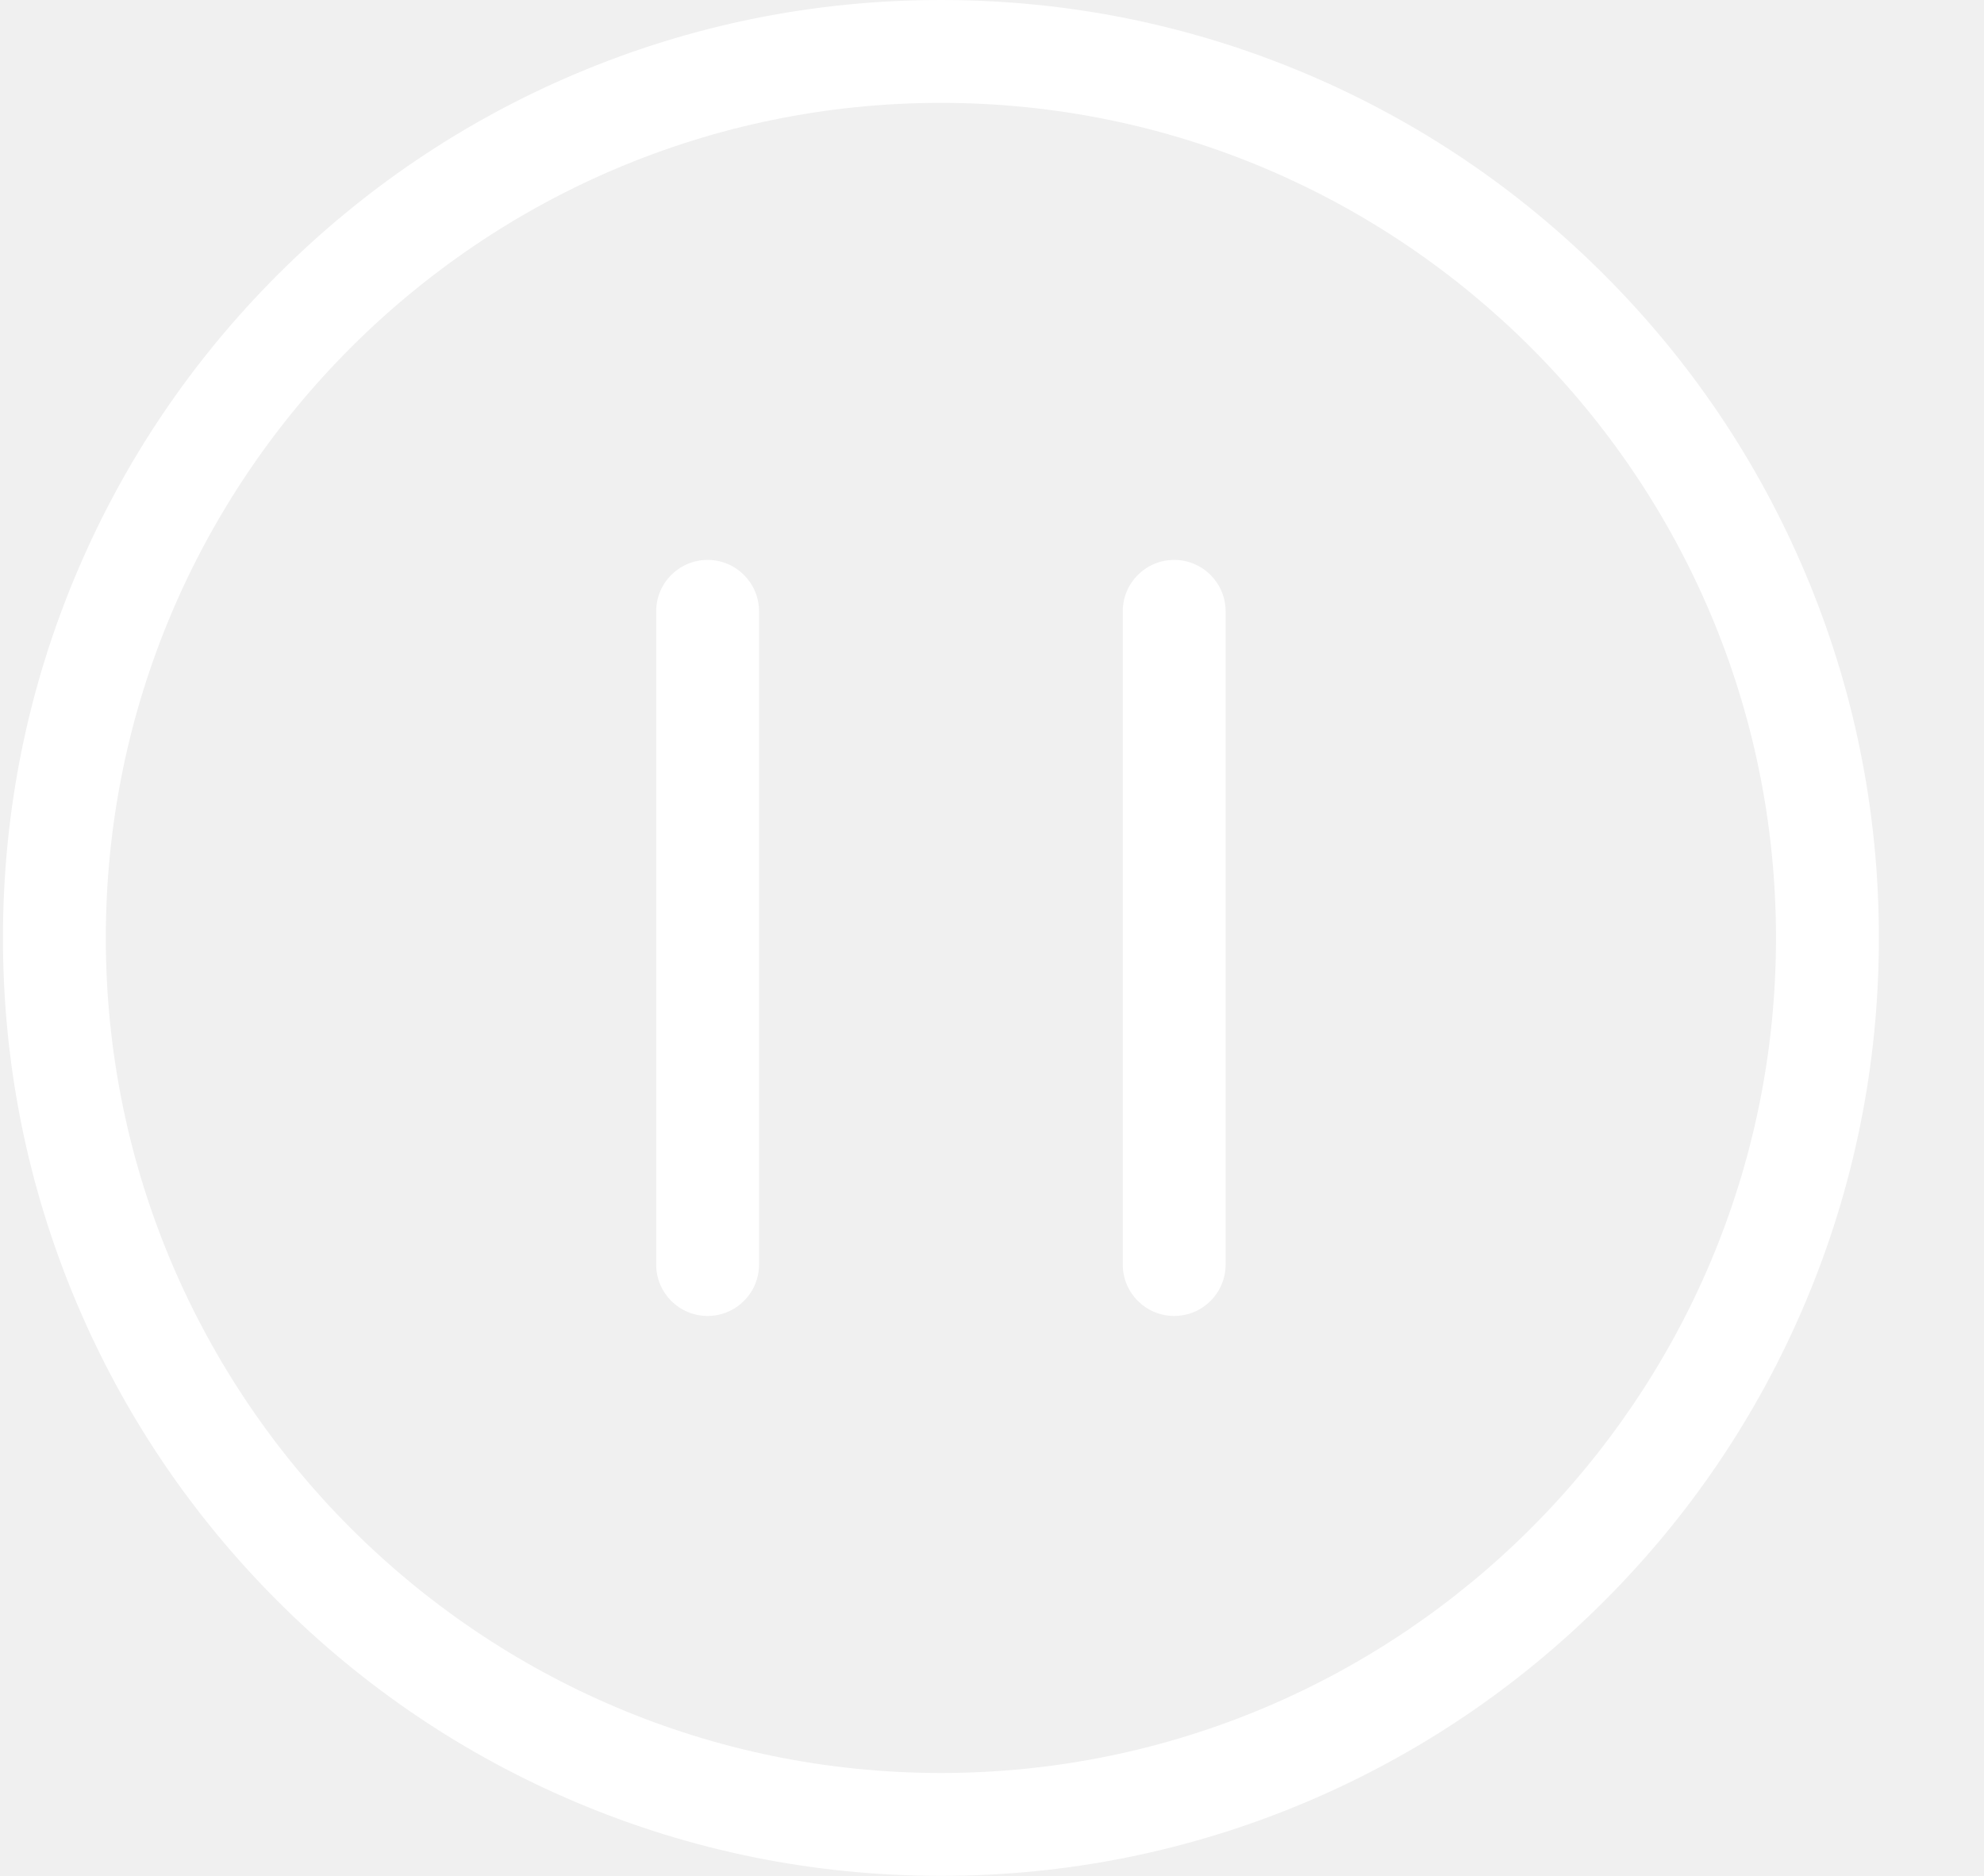
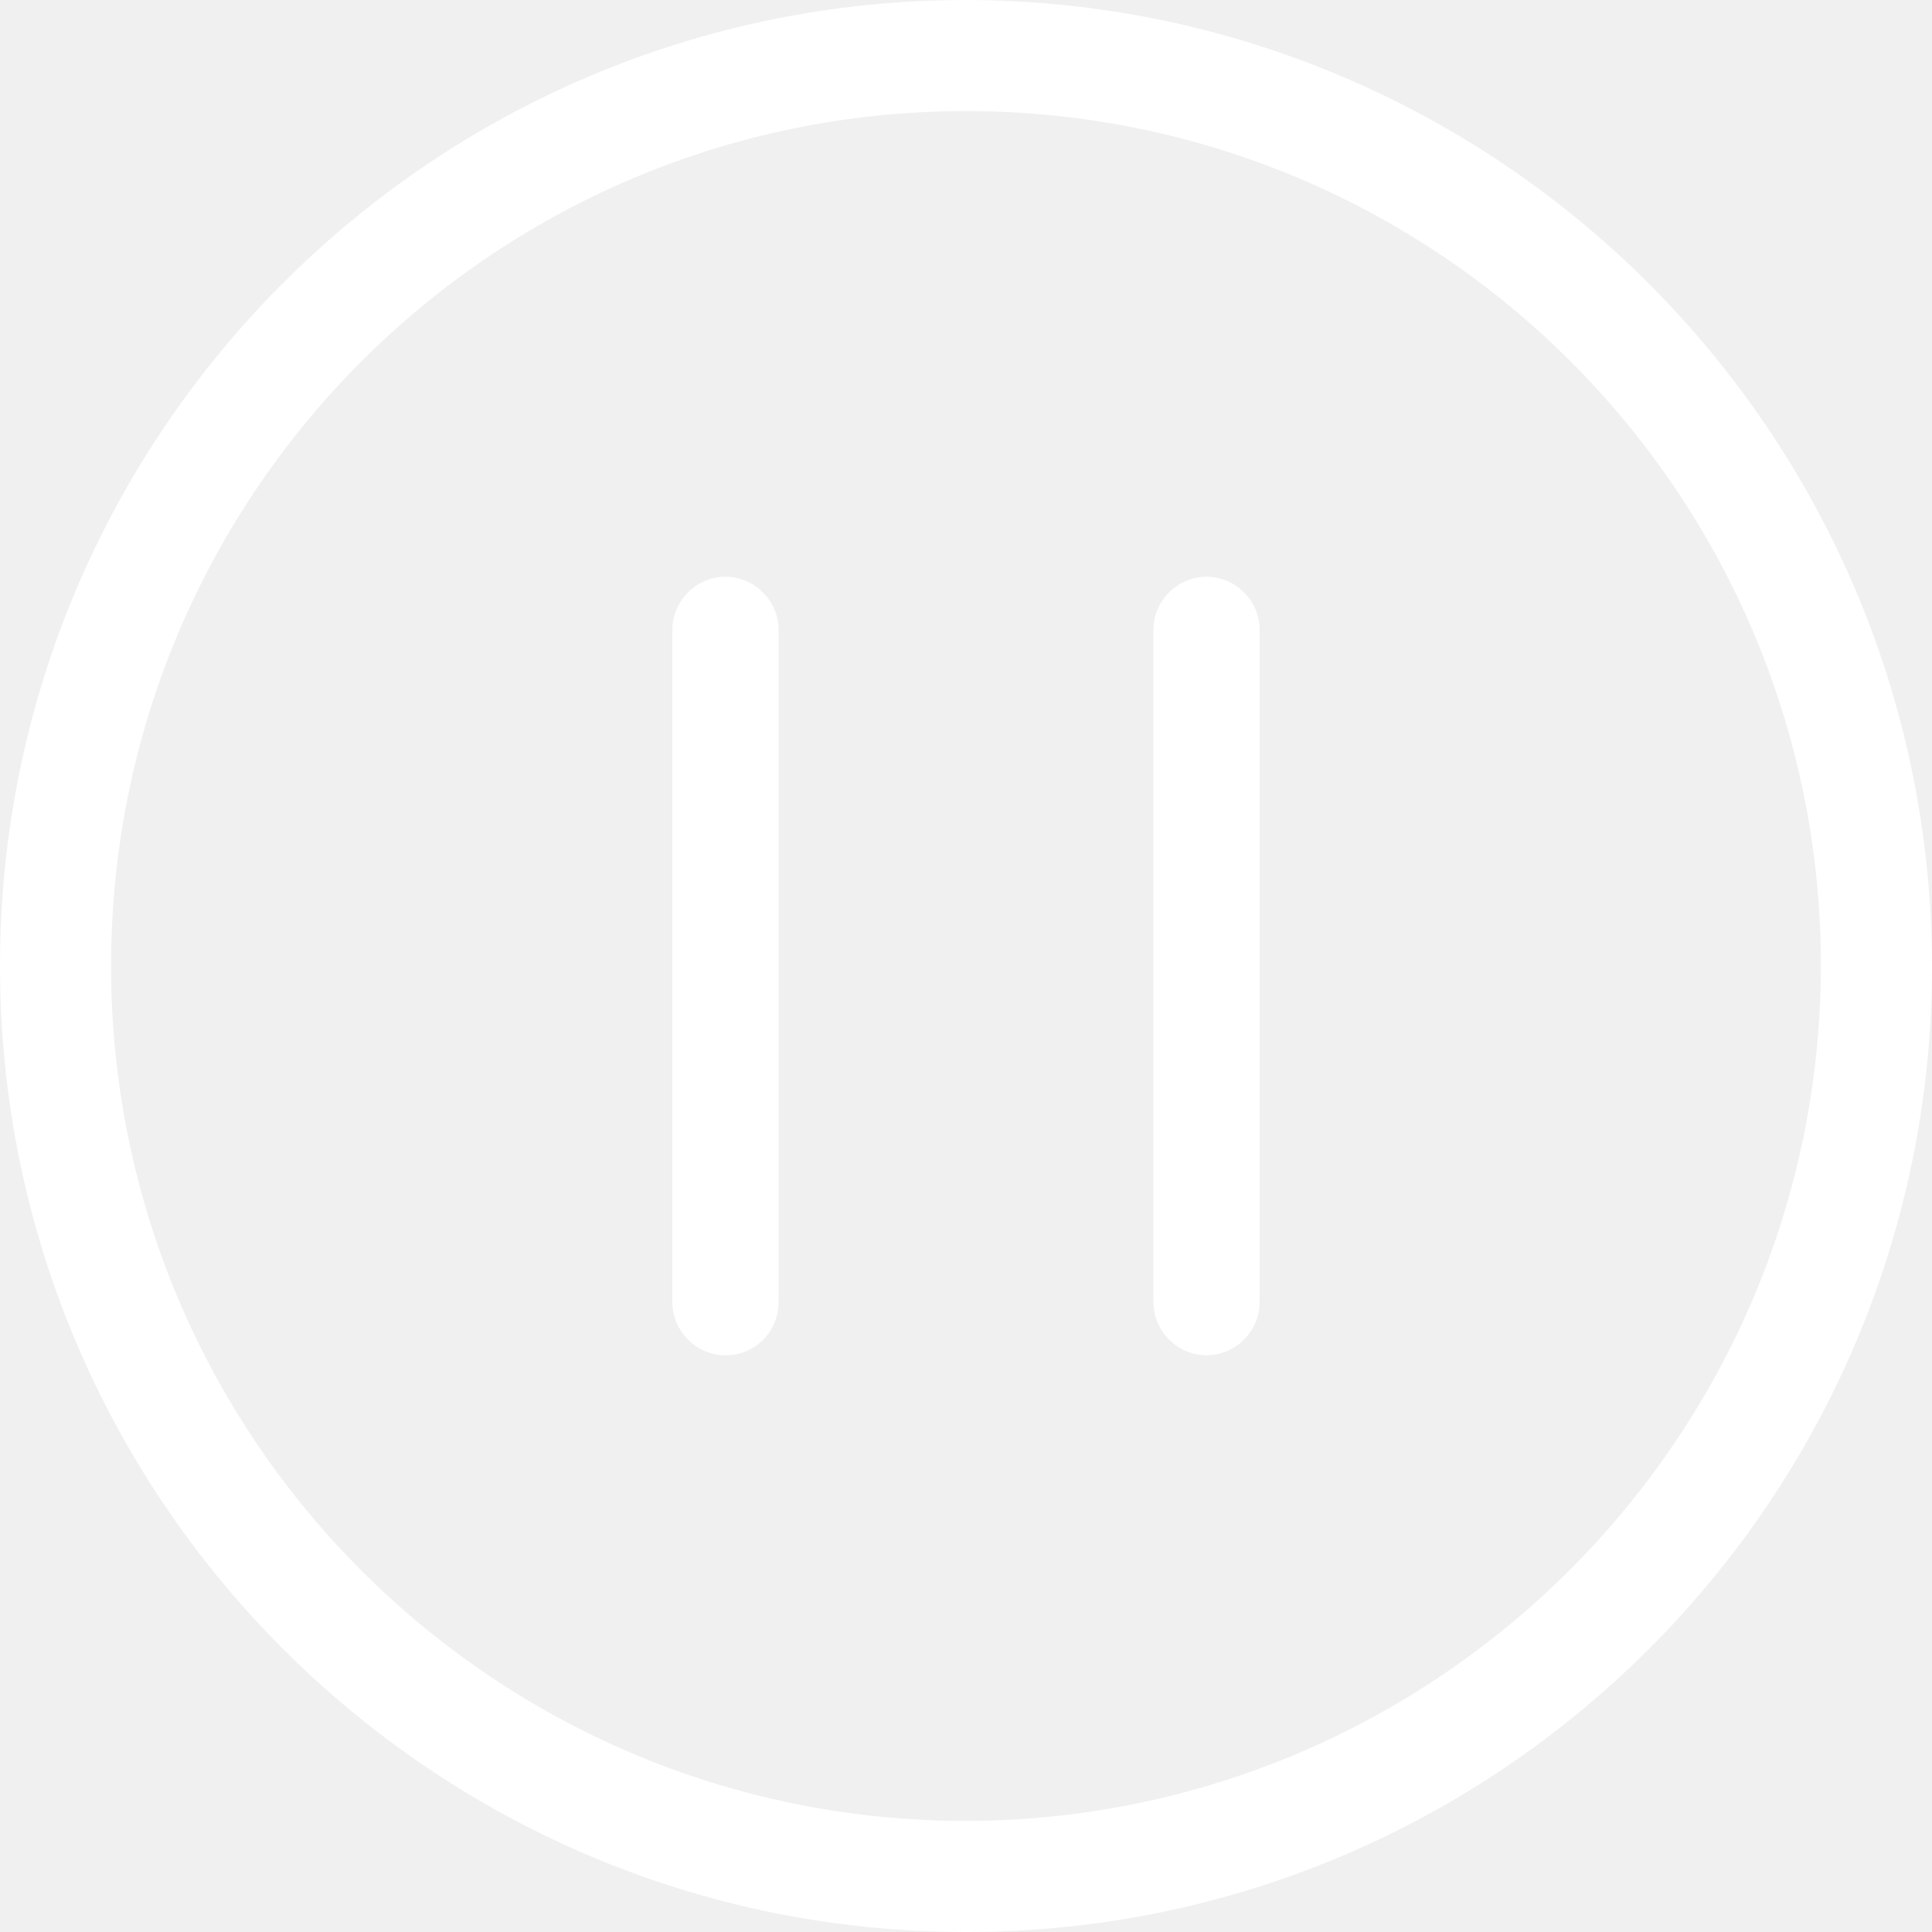
- <svg xmlns="http://www.w3.org/2000/svg" t="1586591291187" class="icon" viewBox="0 0 1083 1024" version="1.1" p-id="2971" width="211.523" height="200">
-   <defs>
-     <style type="text/css" />
-   </defs>
-   <path d="M513.607 1024c-69.108 0-136.164-13.543-199.3-40.251-60.967-25.789-115.719-62.7-162.737-109.717-47.008-47.008-83.929-101.76-109.717-162.737-26.698-63.126-40.241-130.182-40.241-199.29s13.543-136.164 40.251-199.3c25.789-60.967 62.7-115.719 109.717-162.737 47.008-47.008 101.76-83.929 162.737-109.717 63.135-26.708 130.191-40.251 199.3-40.251 69.108 0 136.164 13.543 199.3 40.251C773.883 66.04 828.635 102.951 875.653 149.968c47.008 47.008 83.929 101.76 109.717 162.737 26.708 63.135 40.251 130.191 40.251 199.3s-13.543 136.164-40.251 199.3c-25.789 60.977-62.7 115.719-109.717 162.737-47.008 47.008-101.76 83.929-162.737 109.717-63.145 26.698-130.201 40.241-199.309 40.241z m0-967.844c-251.361 0-455.849 204.498-455.849 455.849s204.498 455.849 455.849 455.849S969.456 763.366 969.456 512.005c0-251.351-204.498-455.849-455.849-455.849z" p-id="2972" fill="#ffffff" />
-   <path d="M386.262 718.361c-15.508 0-28.073-12.565-28.073-28.073V333.721c0-15.508 12.565-28.073 28.073-28.073s28.073 12.565 28.073 28.073v356.577c0 15.498-12.575 28.063-28.073 28.063zM640.952 718.361c-15.508 0-28.073-12.565-28.073-28.073V333.721c0-15.508 12.565-28.073 28.073-28.073s28.073 12.565 28.073 28.073v356.577c0 15.498-12.565 28.063-28.073 28.063z" p-id="2973" fill="#ffffff" />
+ <svg xmlns="http://www.w3.org/2000/svg" version="1.1" id="图层_1" x="0px" y="0px" viewBox="0 0 200 200" style="enable-background:new 0 0 200 200;" xml:space="preserve">
+   <style type="text/css">
+ 	.st0{fill:#FFFFFF;}
+ </style>
+   <path class="st0" d="M100,0C44.8,0,0,44.8,0,100s44.8,100,100,100s100-44.8,100-100C199.9,44.8,155.2,0.1,100,0z M100,188.5  c-48.9,0-88.5-39.6-88.5-88.5S51.1,11.5,100,11.5s88.5,39.6,88.5,88.5C188.4,148.8,148.8,188.4,100,188.5z" />
+   <path class="st0" d="M75.1,140.3c-3,0-5.5-2.5-5.5-5.5V65.2c0-3,2.5-5.5,5.5-5.5c3,0,5.5,2.5,5.5,5.5v69.6  C80.6,137.8,78.2,140.3,75.1,140.3z M124.9,140.3c-3,0-5.5-2.5-5.5-5.5V65.2c0-3,2.5-5.5,5.5-5.5c3,0,5.5,2.5,5.5,5.5v69.6  C130.4,137.8,127.9,140.3,124.9,140.3z" />
</svg>
